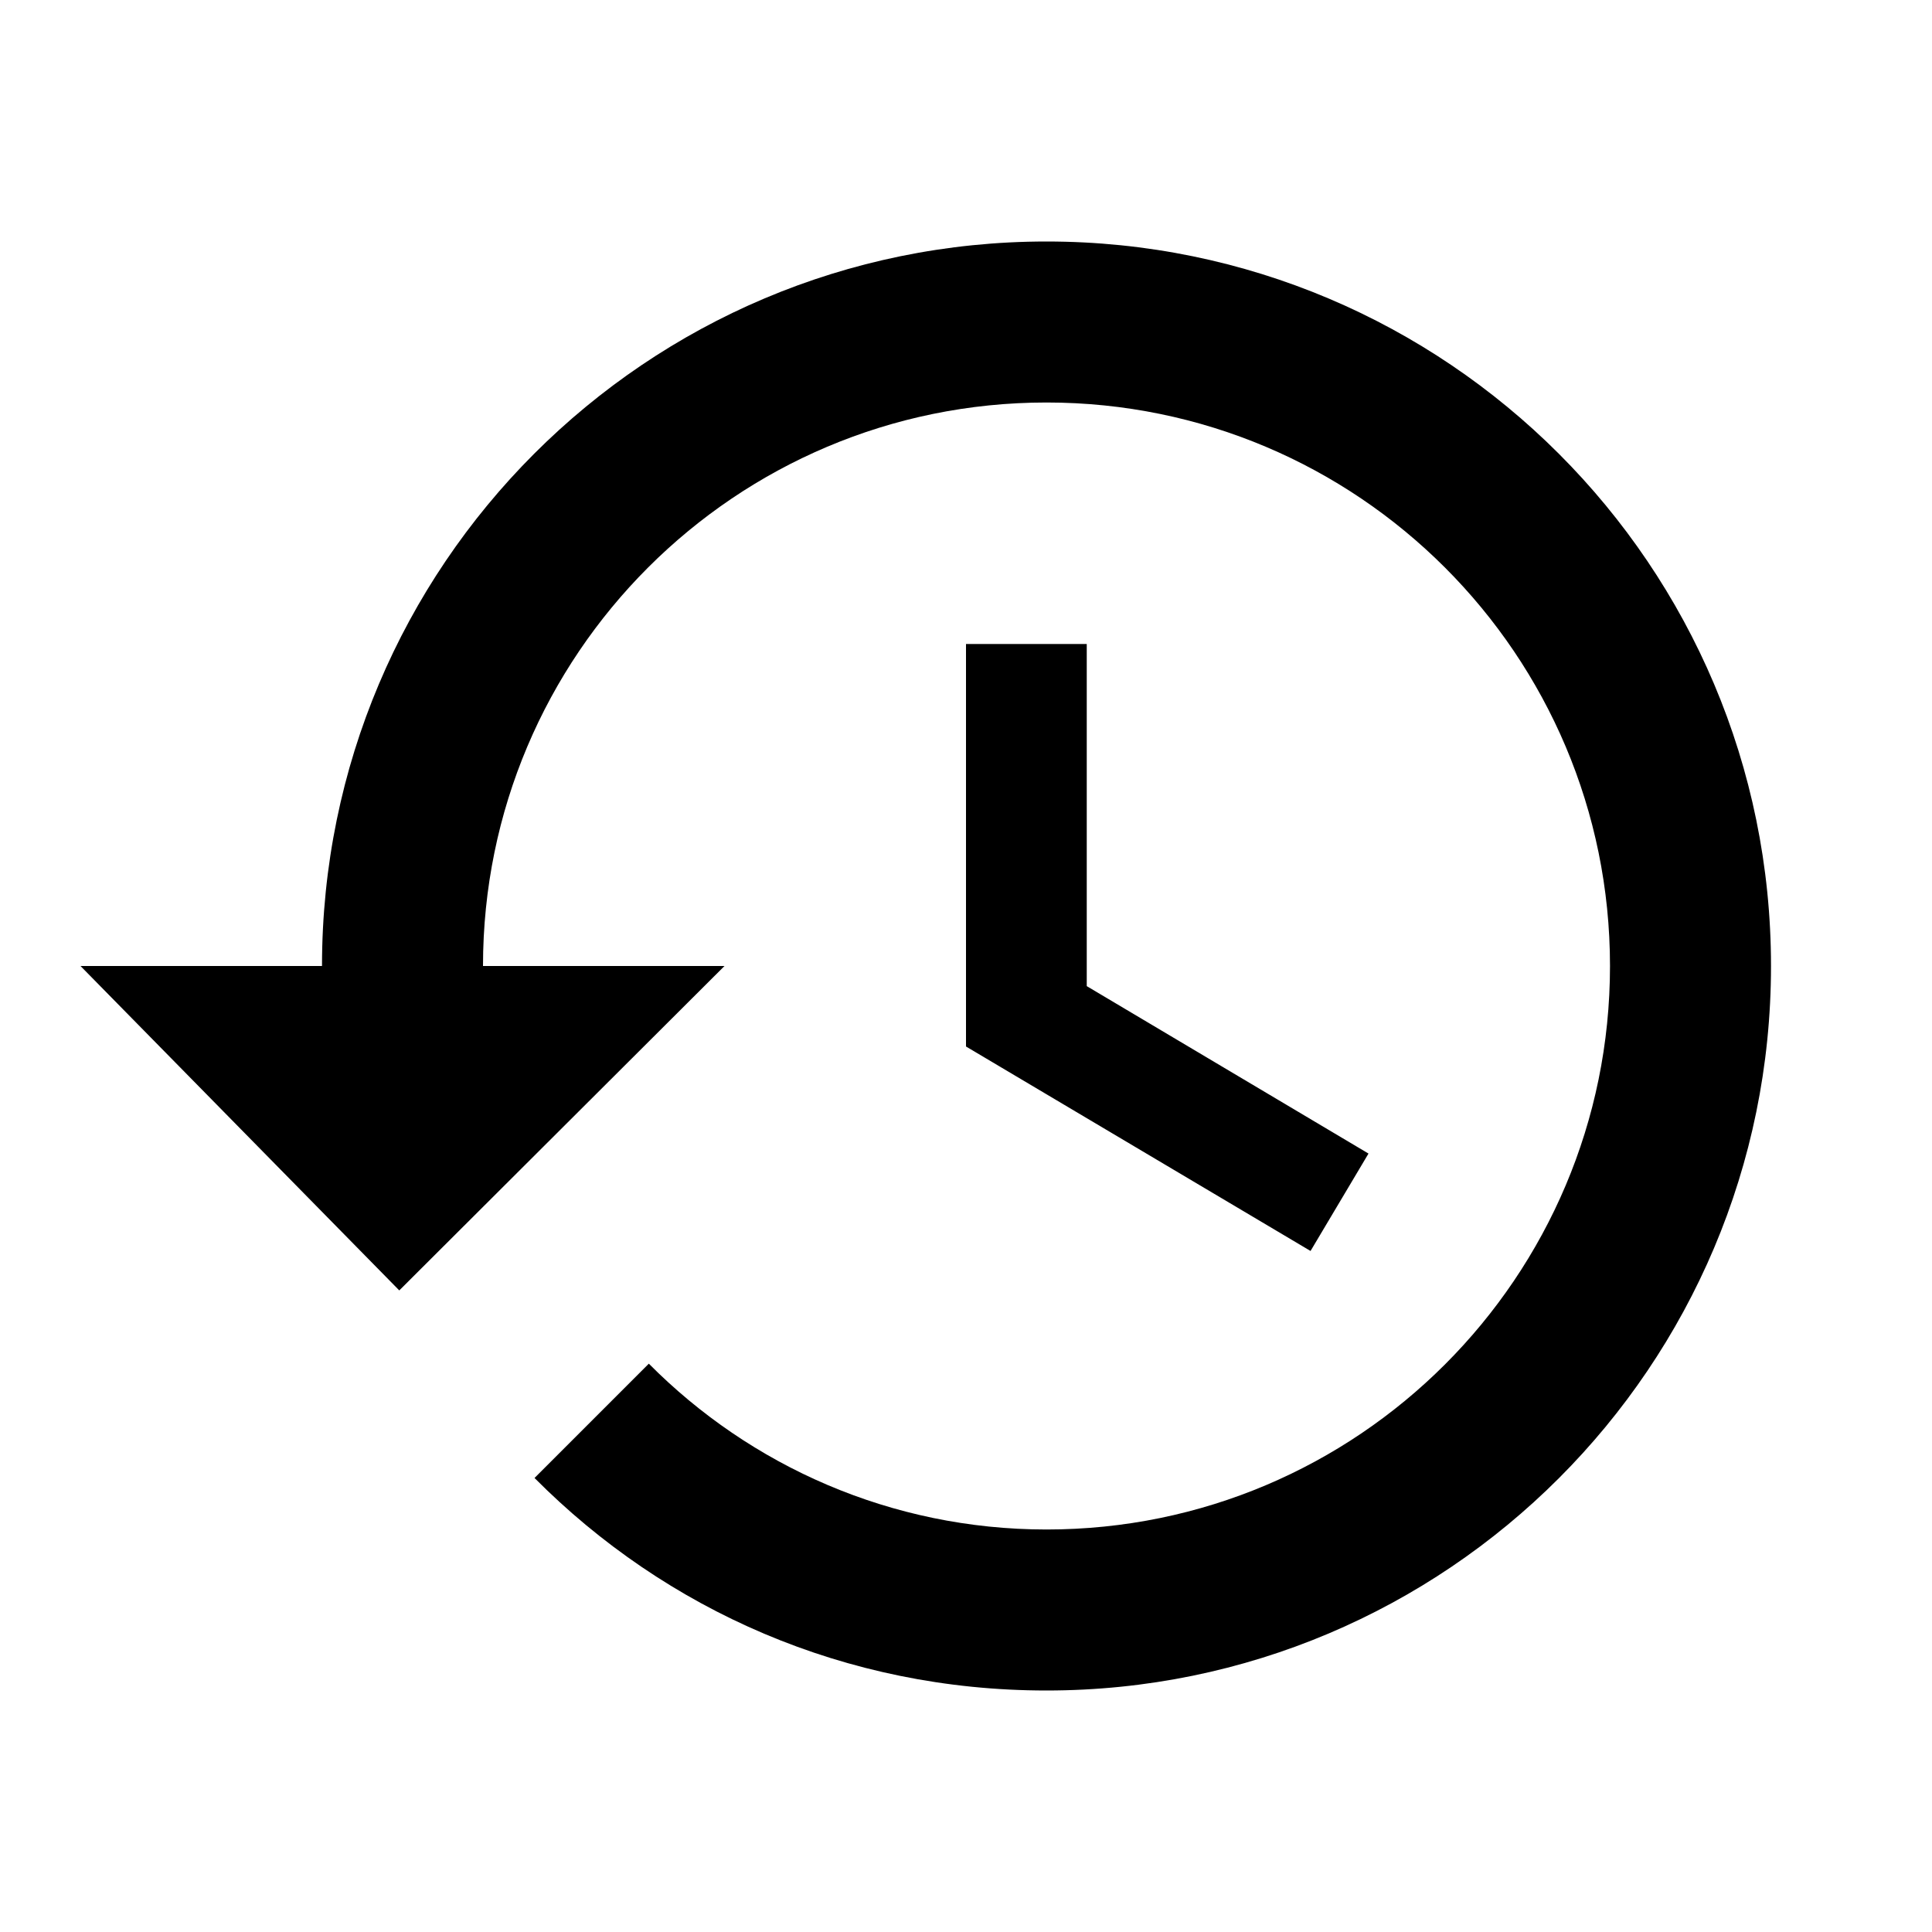
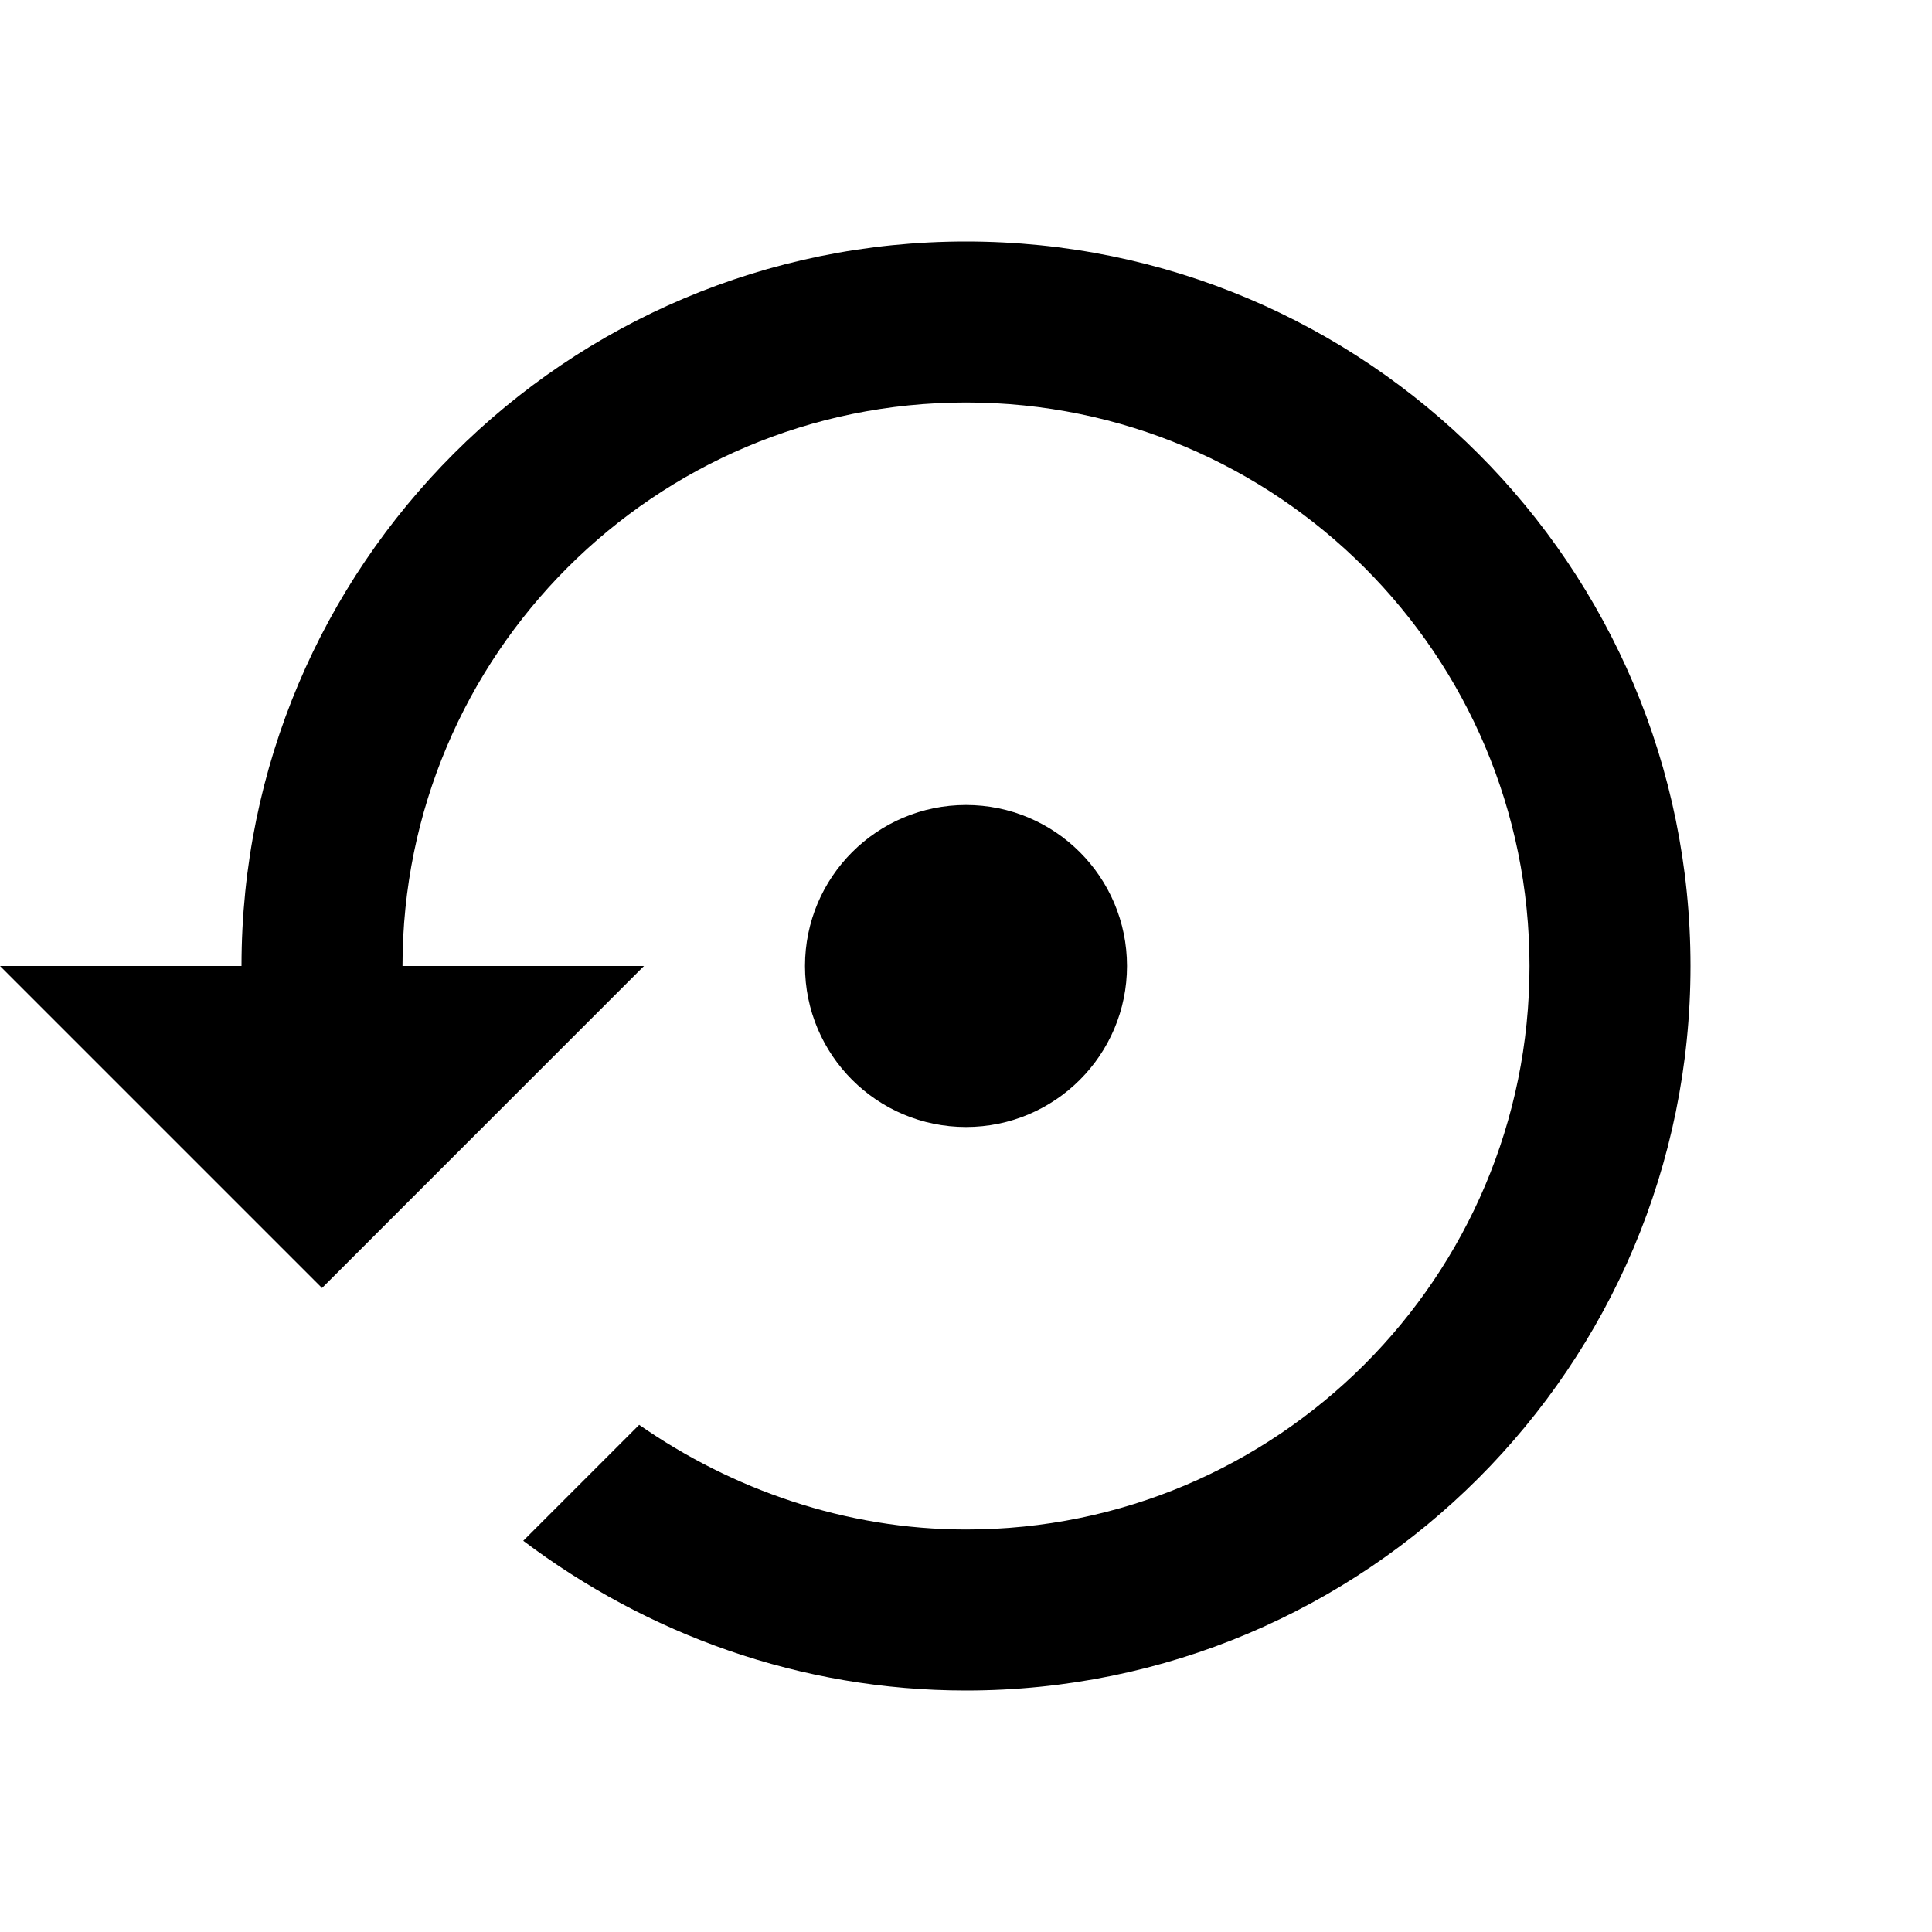
- <svg xmlns="http://www.w3.org/2000/svg" id="mdi-history" viewBox="0 0 24 24">
-   <path d="M13.5,8H12V13L16.28,15.54L17,14.33L13.5,12.25V8M13,3A9,9 0 0,0 4,12H1L4.96,16.03L9,12H6A7,7 0 0,1 13,5A7,7 0 0,1 20,12A7,7 0 0,1 13,19C11.07,19 9.32,18.21 8.06,16.94L6.64,18.36C8.27,20 10.5,21 13,21A9,9 0 0,0 22,12A9,9 0 0,0 13,3" />
+ <svg xmlns="http://www.w3.org/2000/svg" id="mdi-backup-restore" viewBox="0 0 24 24">
+   <path d="M12,3A9,9 0 0,0 3,12H0L4,16L8,12H5A7,7 0 0,1 12,5A7,7 0 0,1 19,12A7,7 0 0,1 12,19C10.5,19 9.09,18.5 7.94,17.7L6.5,19.14C8.04,20.3 9.94,21 12,21A9,9 0 0,0 21,12A9,9 0 0,0 12,3M14,12A2,2 0 0,0 12,10A2,2 0 0,0 10,12A2,2 0 0,0 12,14A2,2 0 0,0 14,12Z" />
</svg>
